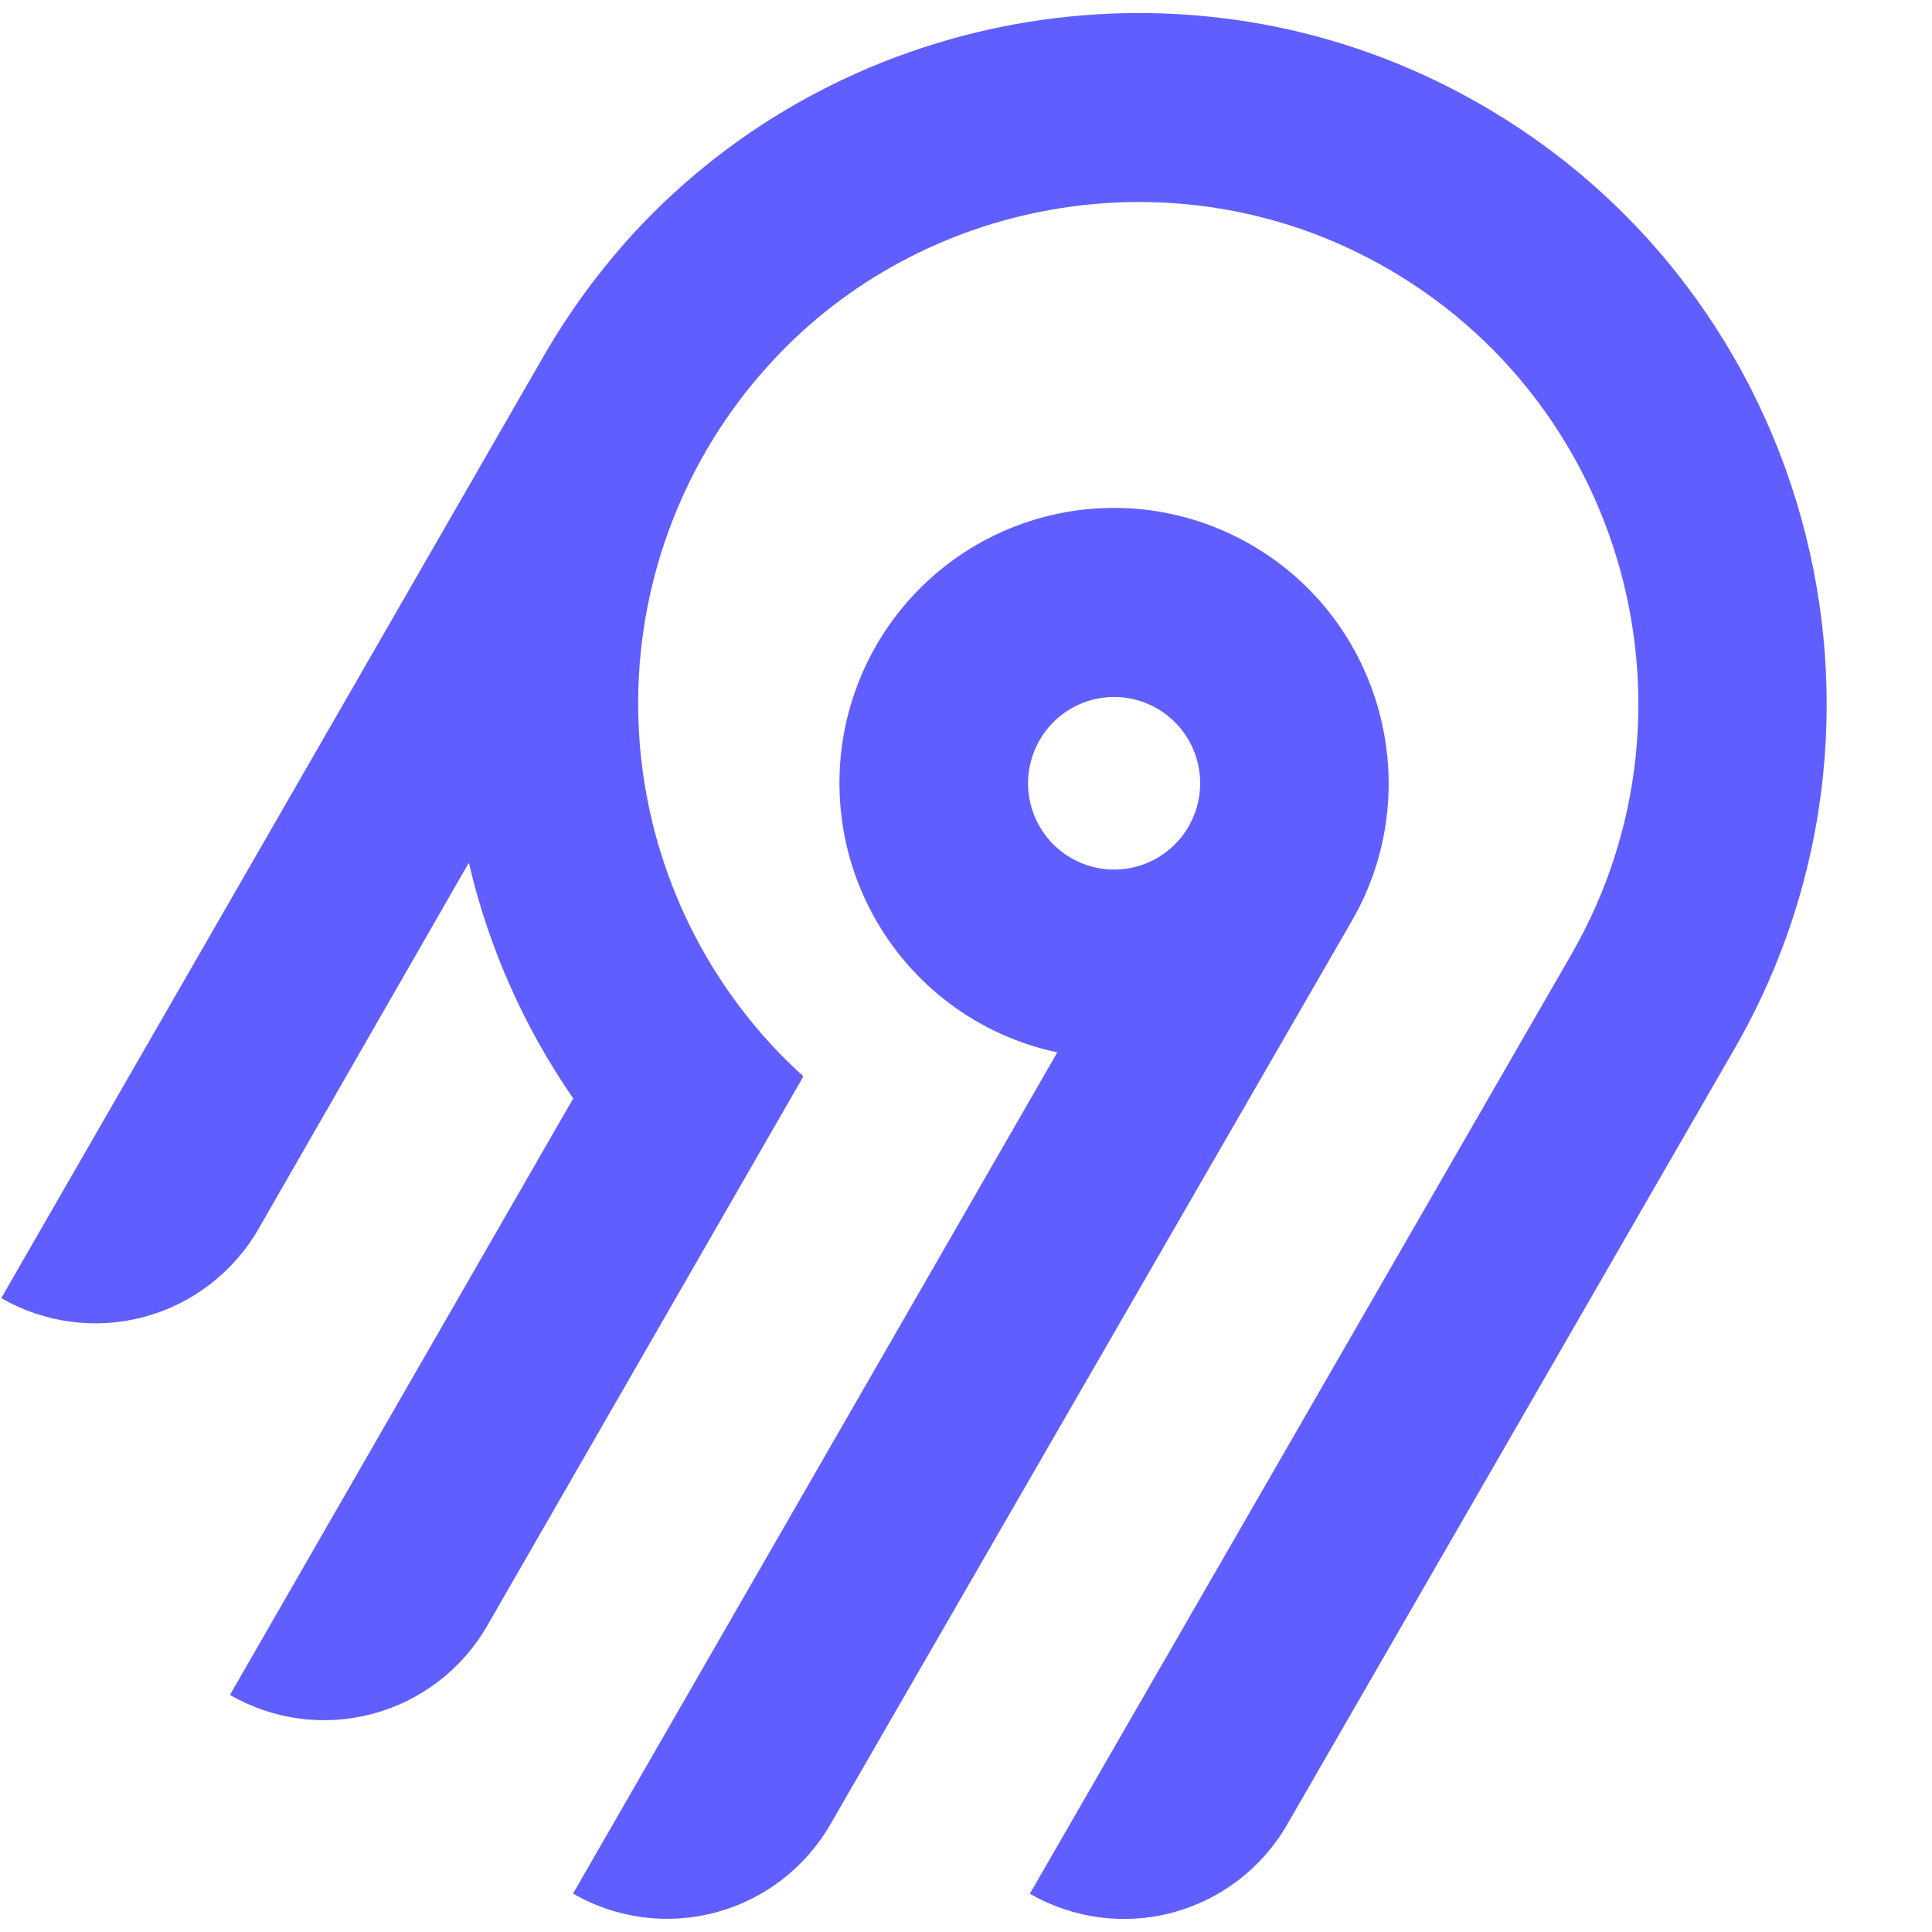
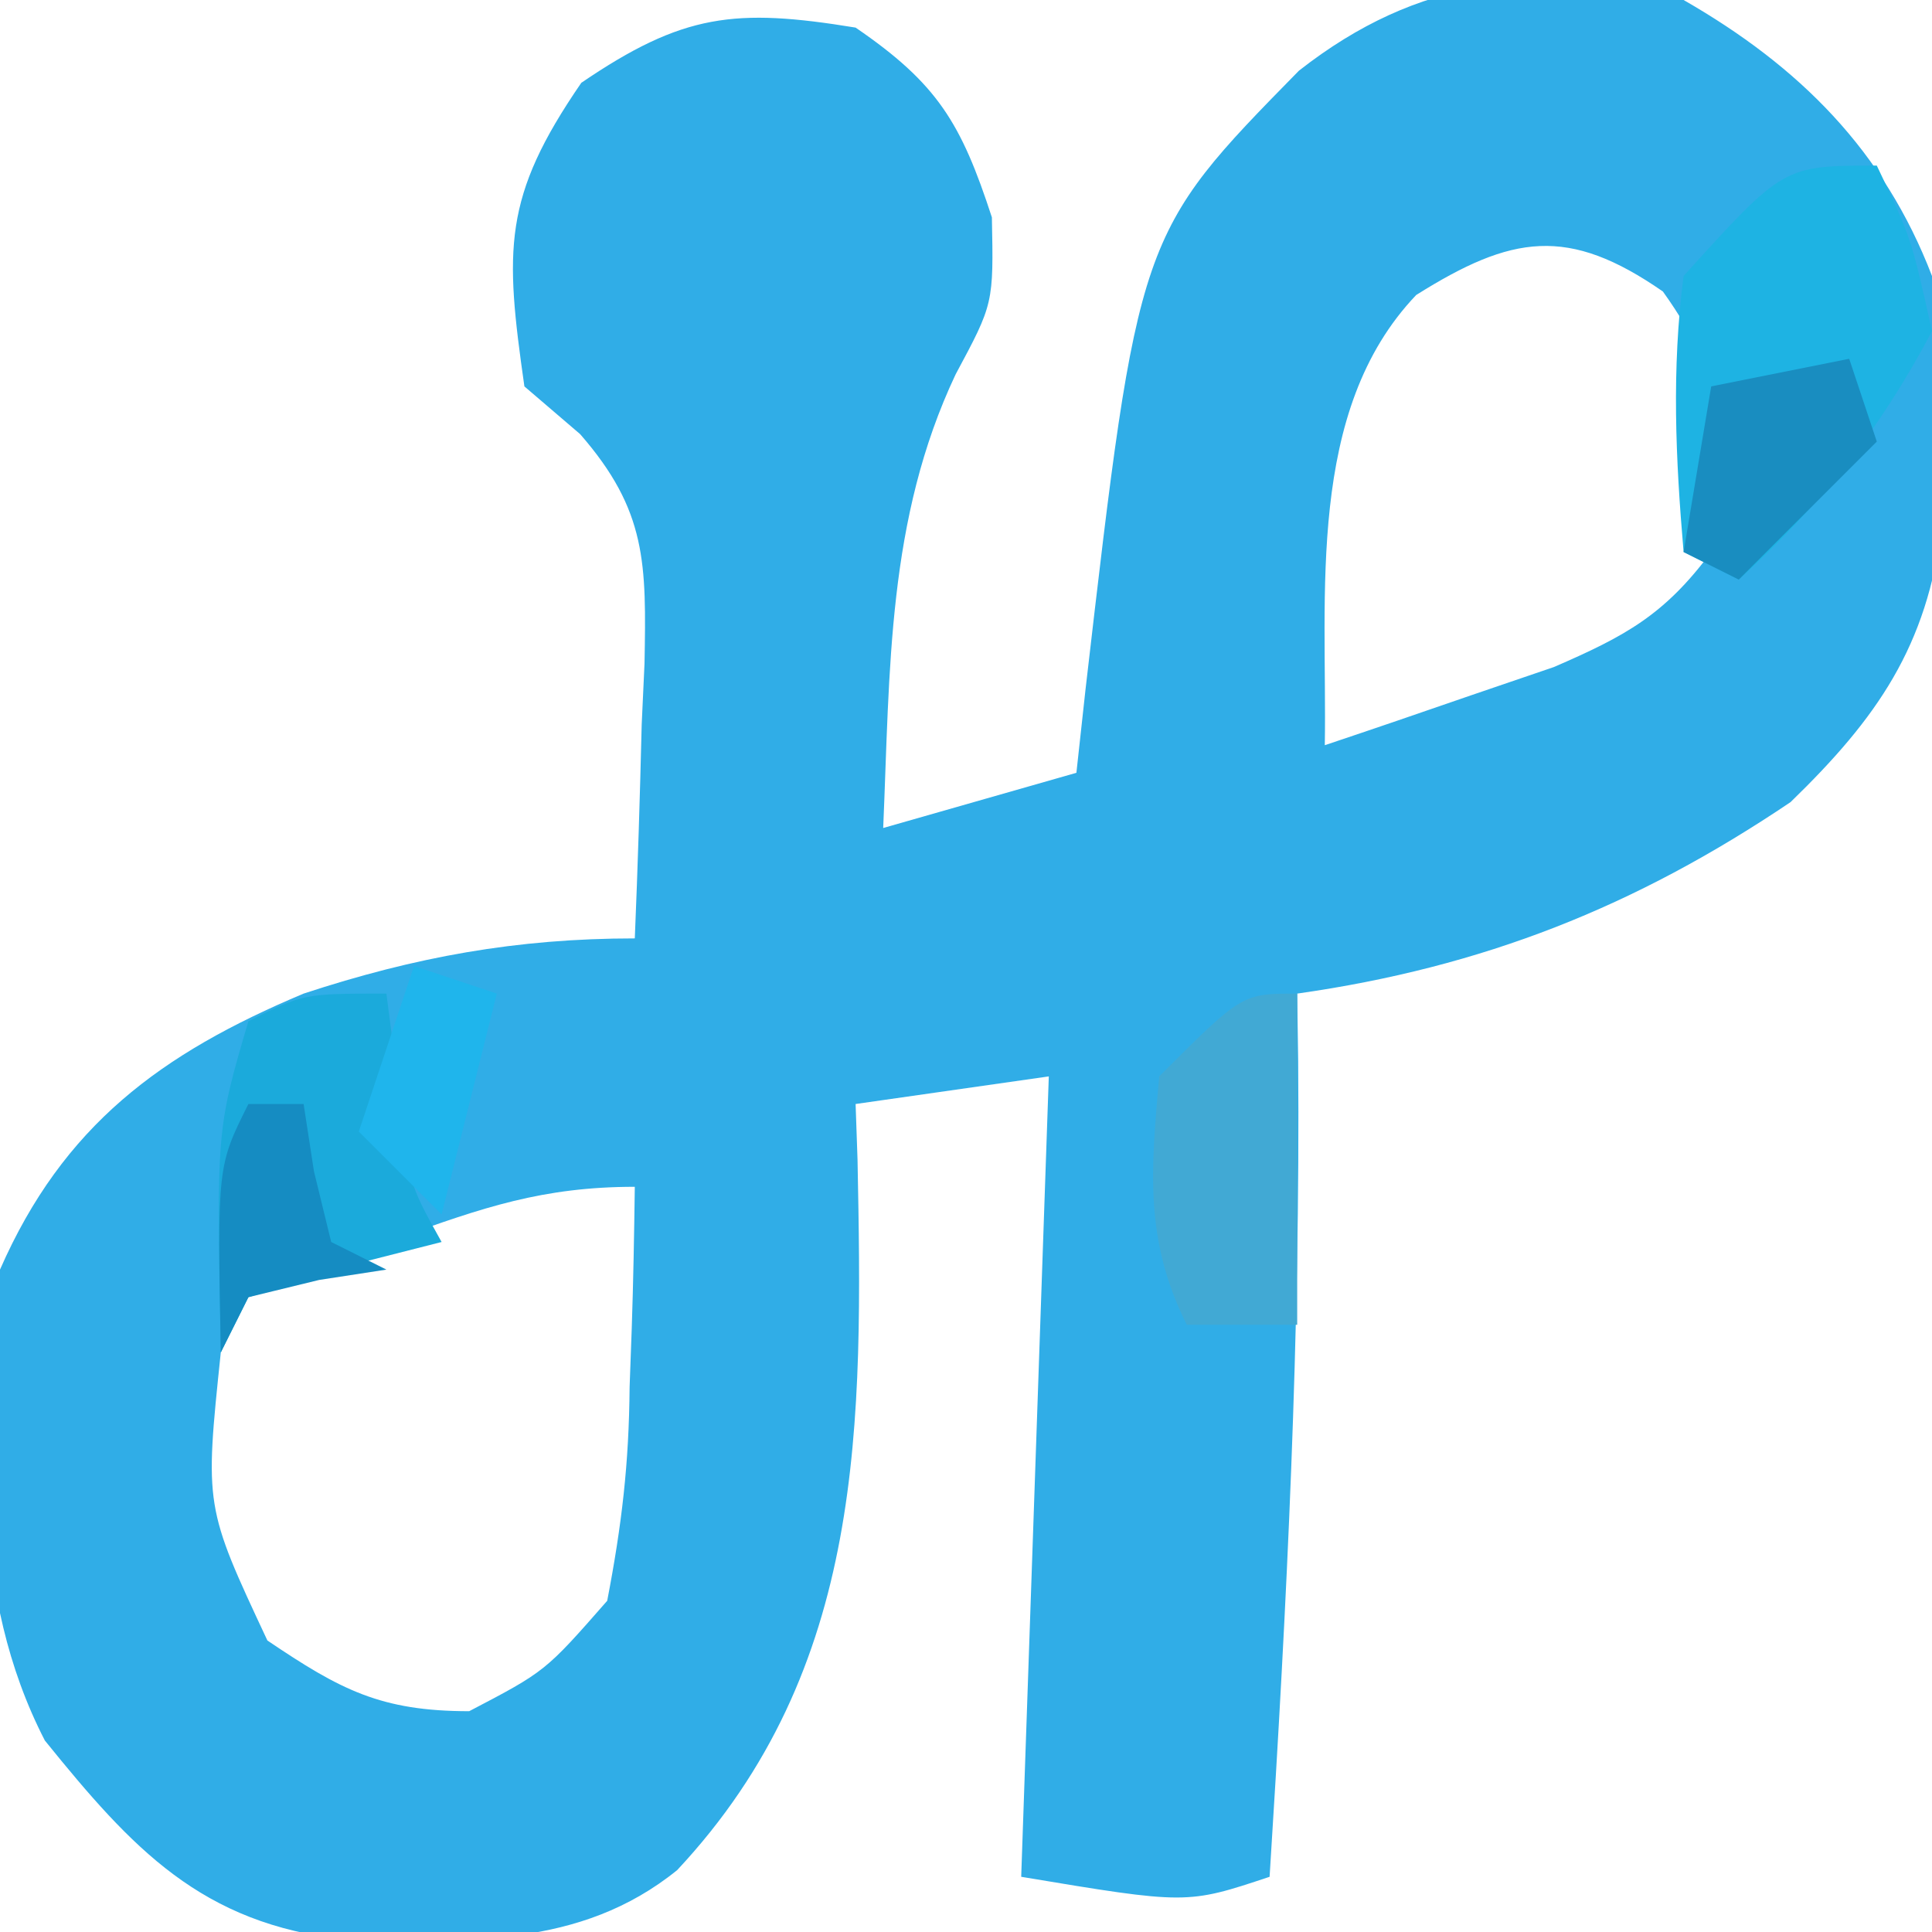
- <svg xmlns="http://www.w3.org/2000/svg" width="37" height="37" viewBox="0 0 37 37" fill="none">
-   <path fill-rule="evenodd" clip-rule="evenodd" d="M11.944 4.678C15.811 0.291 22.215 -0.996 27.479 1.537C34.474 4.902 37.026 13.473 33.218 20.085L24.65 34.943C24.172 35.773 23.384 36.378 22.46 36.627C21.536 36.875 20.552 36.745 19.723 36.267L30.095 18.276C32.858 13.477 31.01 7.257 25.939 4.808C22.134 2.97 17.483 3.888 14.672 7.048C13.121 8.783 12.251 11.023 12.222 13.352C12.193 15.681 13.007 17.942 14.514 19.715C14.784 20.033 15.076 20.333 15.386 20.613L9.331 31.135C9.094 31.547 8.779 31.907 8.403 32.196C8.028 32.485 7.599 32.697 7.141 32.82C6.684 32.943 6.207 32.975 5.737 32.913C5.267 32.851 4.815 32.697 4.404 32.459L10.978 21.036C10.034 19.671 9.355 18.14 8.979 16.522L4.951 23.535C4.472 24.366 3.685 24.971 2.761 25.22C1.837 25.468 0.853 25.339 0.024 24.86L10.441 6.768C10.874 6.025 11.378 5.325 11.944 4.678ZM23.967 10.437C26.476 11.89 27.342 15.121 25.89 17.635L15.902 34.94C15.423 35.77 14.635 36.376 13.711 36.624C12.787 36.873 11.803 36.743 10.974 36.265L20.249 20.154C19.505 19.997 18.804 19.679 18.194 19.224C17.584 18.769 17.08 18.186 16.716 17.516C16.352 16.846 16.138 16.105 16.088 15.345C16.037 14.584 16.152 13.821 16.425 13.109C16.697 12.397 17.121 11.753 17.666 11.221C18.21 10.689 18.864 10.282 19.581 10.028C20.298 9.774 21.062 9.679 21.819 9.749C22.576 9.82 23.309 10.055 23.967 10.437ZM20.334 13.689C20.162 13.822 20.018 13.986 19.91 14.174C19.747 14.457 19.671 14.783 19.692 15.109C19.713 15.435 19.831 15.747 20.029 16.007C20.228 16.266 20.498 16.46 20.807 16.565C21.116 16.671 21.449 16.681 21.764 16.597C22.078 16.512 22.361 16.336 22.576 16.09C22.791 15.844 22.928 15.54 22.971 15.216C23.013 14.892 22.959 14.563 22.815 14.27C22.671 13.976 22.443 13.733 22.161 13.569C21.974 13.461 21.766 13.39 21.552 13.362C21.337 13.334 21.119 13.348 20.91 13.404C20.701 13.46 20.505 13.557 20.334 13.689Z" fill="#615EFF" />
+ <svg xmlns="http://www.w3.org/2000/svg" version="1.1" viewBox="0 0 70 70" preserveAspectRatio="xMidYMid meet">
+   <path d="M0 0 C4.19 2.403 7.257 5.458 9 10 C9.301 12.84 9.301 12.84 9.312 15.938 C9.329 16.957 9.346 17.977 9.363 19.027 C8.826 23.427 7.012 26.018 3.875 29.062 C-1.76 32.86 -7.271 35.042 -14 36 C-13.988 36.802 -13.977 37.604 -13.965 38.43 C-13.886 48.322 -14.373 58.13 -15 68 C-18 69 -18 69 -24 68 C-23.67 58.43 -23.34 48.86 -23 39 C-26.465 39.495 -26.465 39.495 -30 40 C-29.977 40.666 -29.954 41.333 -29.93 42.02 C-29.742 51.593 -29.63 60.451 -36.465 67.758 C-39.995 70.614 -44.177 70.336 -48.496 70.273 C-53.705 69.705 -56.206 66.981 -59.375 63.062 C-62.1 57.774 -61.72 51.759 -61 46 C-58.711 40.78 -55.176 38.175 -50 36 C-45.962 34.672 -42.28 34 -38 34 C-37.892 31.416 -37.813 28.836 -37.75 26.25 C-37.716 25.52 -37.683 24.791 -37.648 24.039 C-37.583 20.427 -37.556 18.509 -39.98 15.73 C-40.647 15.159 -41.313 14.588 -42 14 C-42.71 9.03 -42.791 7.151 -39.938 3 C-36.256 0.494 -34.371 0.285 -30 1 C-27.027 3.034 -26.177 4.458 -25.062 7.875 C-25 11 -25 11 -26.375 13.562 C-28.859 18.818 -28.753 24.252 -29 30 C-26.69 29.34 -24.38 28.68 -22 28 C-21.89 26.998 -21.781 25.997 -21.668 24.965 C-19.758 8.492 -19.758 8.492 -13.938 2.562 C-9.604 -0.836 -5.296 -1.29 0 0 Z M-9.688 10.688 C-13.697 14.894 -12.912 21.55 -13 27 C-11.226 26.407 -9.456 25.8 -7.688 25.188 C-6.701 24.851 -5.715 24.515 -4.699 24.168 C-2.085 23.037 -0.684 22.268 1 20 C1.51 15.995 1.637 13.887 -0.75 10.562 C-4.185 8.177 -6.226 8.514 -9.688 10.688 Z M-46.625 44.875 C-47.607 45.223 -48.59 45.571 -49.602 45.93 C-52.145 46.76 -52.145 46.76 -53 49 C-53.584 54.586 -53.584 54.586 -51.312 59.438 C-48.668 61.224 -47.206 62 -44 62 C-41.242 60.558 -41.242 60.558 -39 58 C-38.466 55.225 -38.211 53.022 -38.188 50.25 C-38.162 49.553 -38.137 48.855 -38.111 48.137 C-38.053 46.425 -38.023 44.712 -38 43 C-41.325 43 -43.507 43.748 -46.625 44.875 Z " fill="#30ADE7" transform="translate(61,0)" />
+   <path d="M0 0 C1.25 2.625 1.25 2.625 2 6 C0.141 9.512 -2.048 12.343 -5 15 C-5.66 14.67 -6.32 14.34 -7 14 C-7.29 10.619 -7.439 7.372 -7 4 C-3.381 0 -3.381 0 0 0 Z " fill="#1EB3E3" transform="translate(68,6)" />
+   <path d="M0 0 C0.144 1.114 0.289 2.228 0.438 3.375 C0.784 6.821 0.784 6.821 2 9 C0.866 9.289 -0.269 9.578 -1.438 9.875 C-2.613 10.246 -3.789 10.617 -5 11 C-5.33 11.66 -5.66 12.32 -6 13 C-6.158 4.938 -6.158 4.938 -5 1 C-3 0 -3 0 0 0 Z " fill="#1BAADB" transform="translate(14,36)" />
+   <path d="M0 0 C0 3.96 0 7.92 0 12 C-1.32 12 -2.64 12 -4 12 C-5.542 8.917 -5.297 6.391 -5 3 C-2 0 -2 0 0 0 Z " fill="#41A9D4" transform="translate(47,36)" />
+   <path d="M0 0 C0.33 0.99 0.66 1.98 1 3 C-0.65 4.65 -2.3 6.3 -4 8 C-4.66 7.67 -5.32 7.34 -6 7 C-5.67 5.02 -5.34 3.04 -5 1 C-3.35 0.67 -1.7 0.34 0 0 Z " fill="#198DC0" transform="translate(67,13)" />
+   <path d="M0 0 C0.66 0 1.32 0 2 0 C2.186 1.207 2.186 1.207 2.375 2.438 C2.581 3.283 2.788 4.129 3 5 C3.66 5.33 4.32 5.66 5 6 C4.196 6.124 3.391 6.247 2.562 6.375 C1.294 6.684 1.294 6.684 0 7 C-0.33 7.66 -0.66 8.32 -1 9 C-1.125 2.25 -1.125 2.25 0 0 Z " fill="#158CC2" transform="translate(9,40)" />
+   <path d="M0 0 C0.99 0.33 1.98 0.66 3 1 C2.34 3.64 1.68 6.28 1 9 C0.01 8.01 -0.98 7.02 -2 6 C-1.34 4.02 -0.68 2.04 0 0 Z " fill="#1FB5EC" transform="translate(15,35)" />
</svg>
